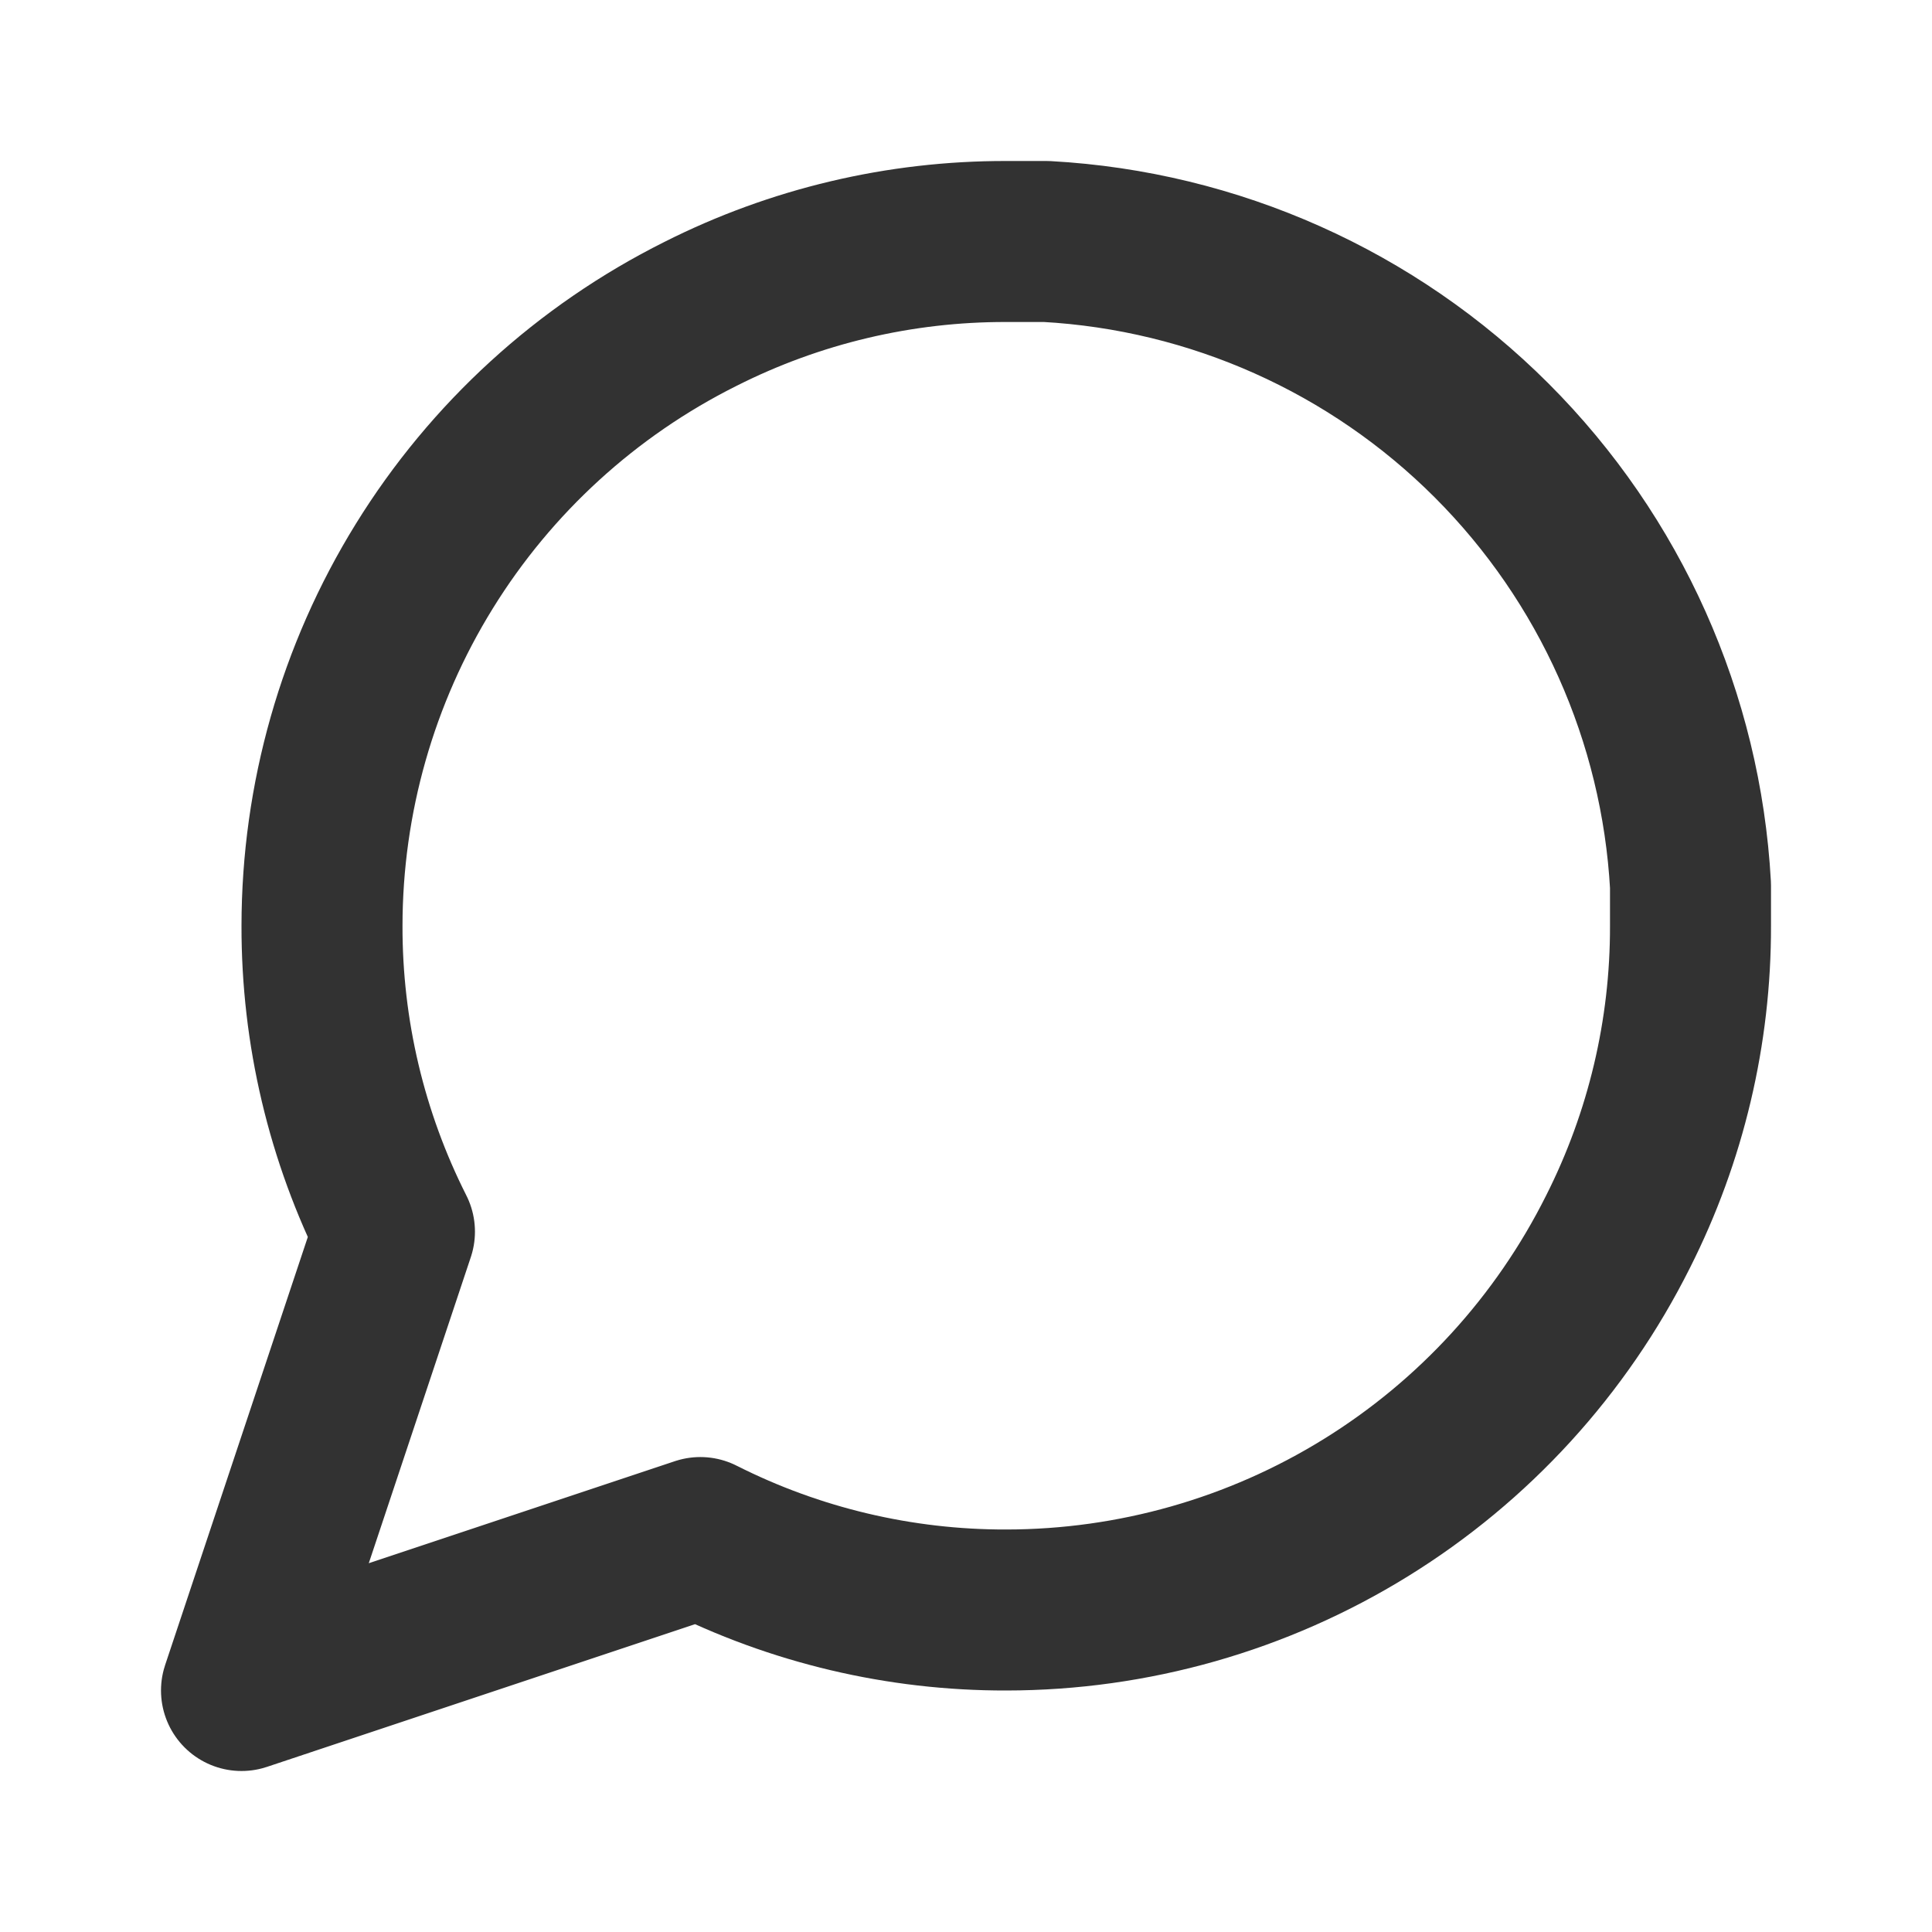
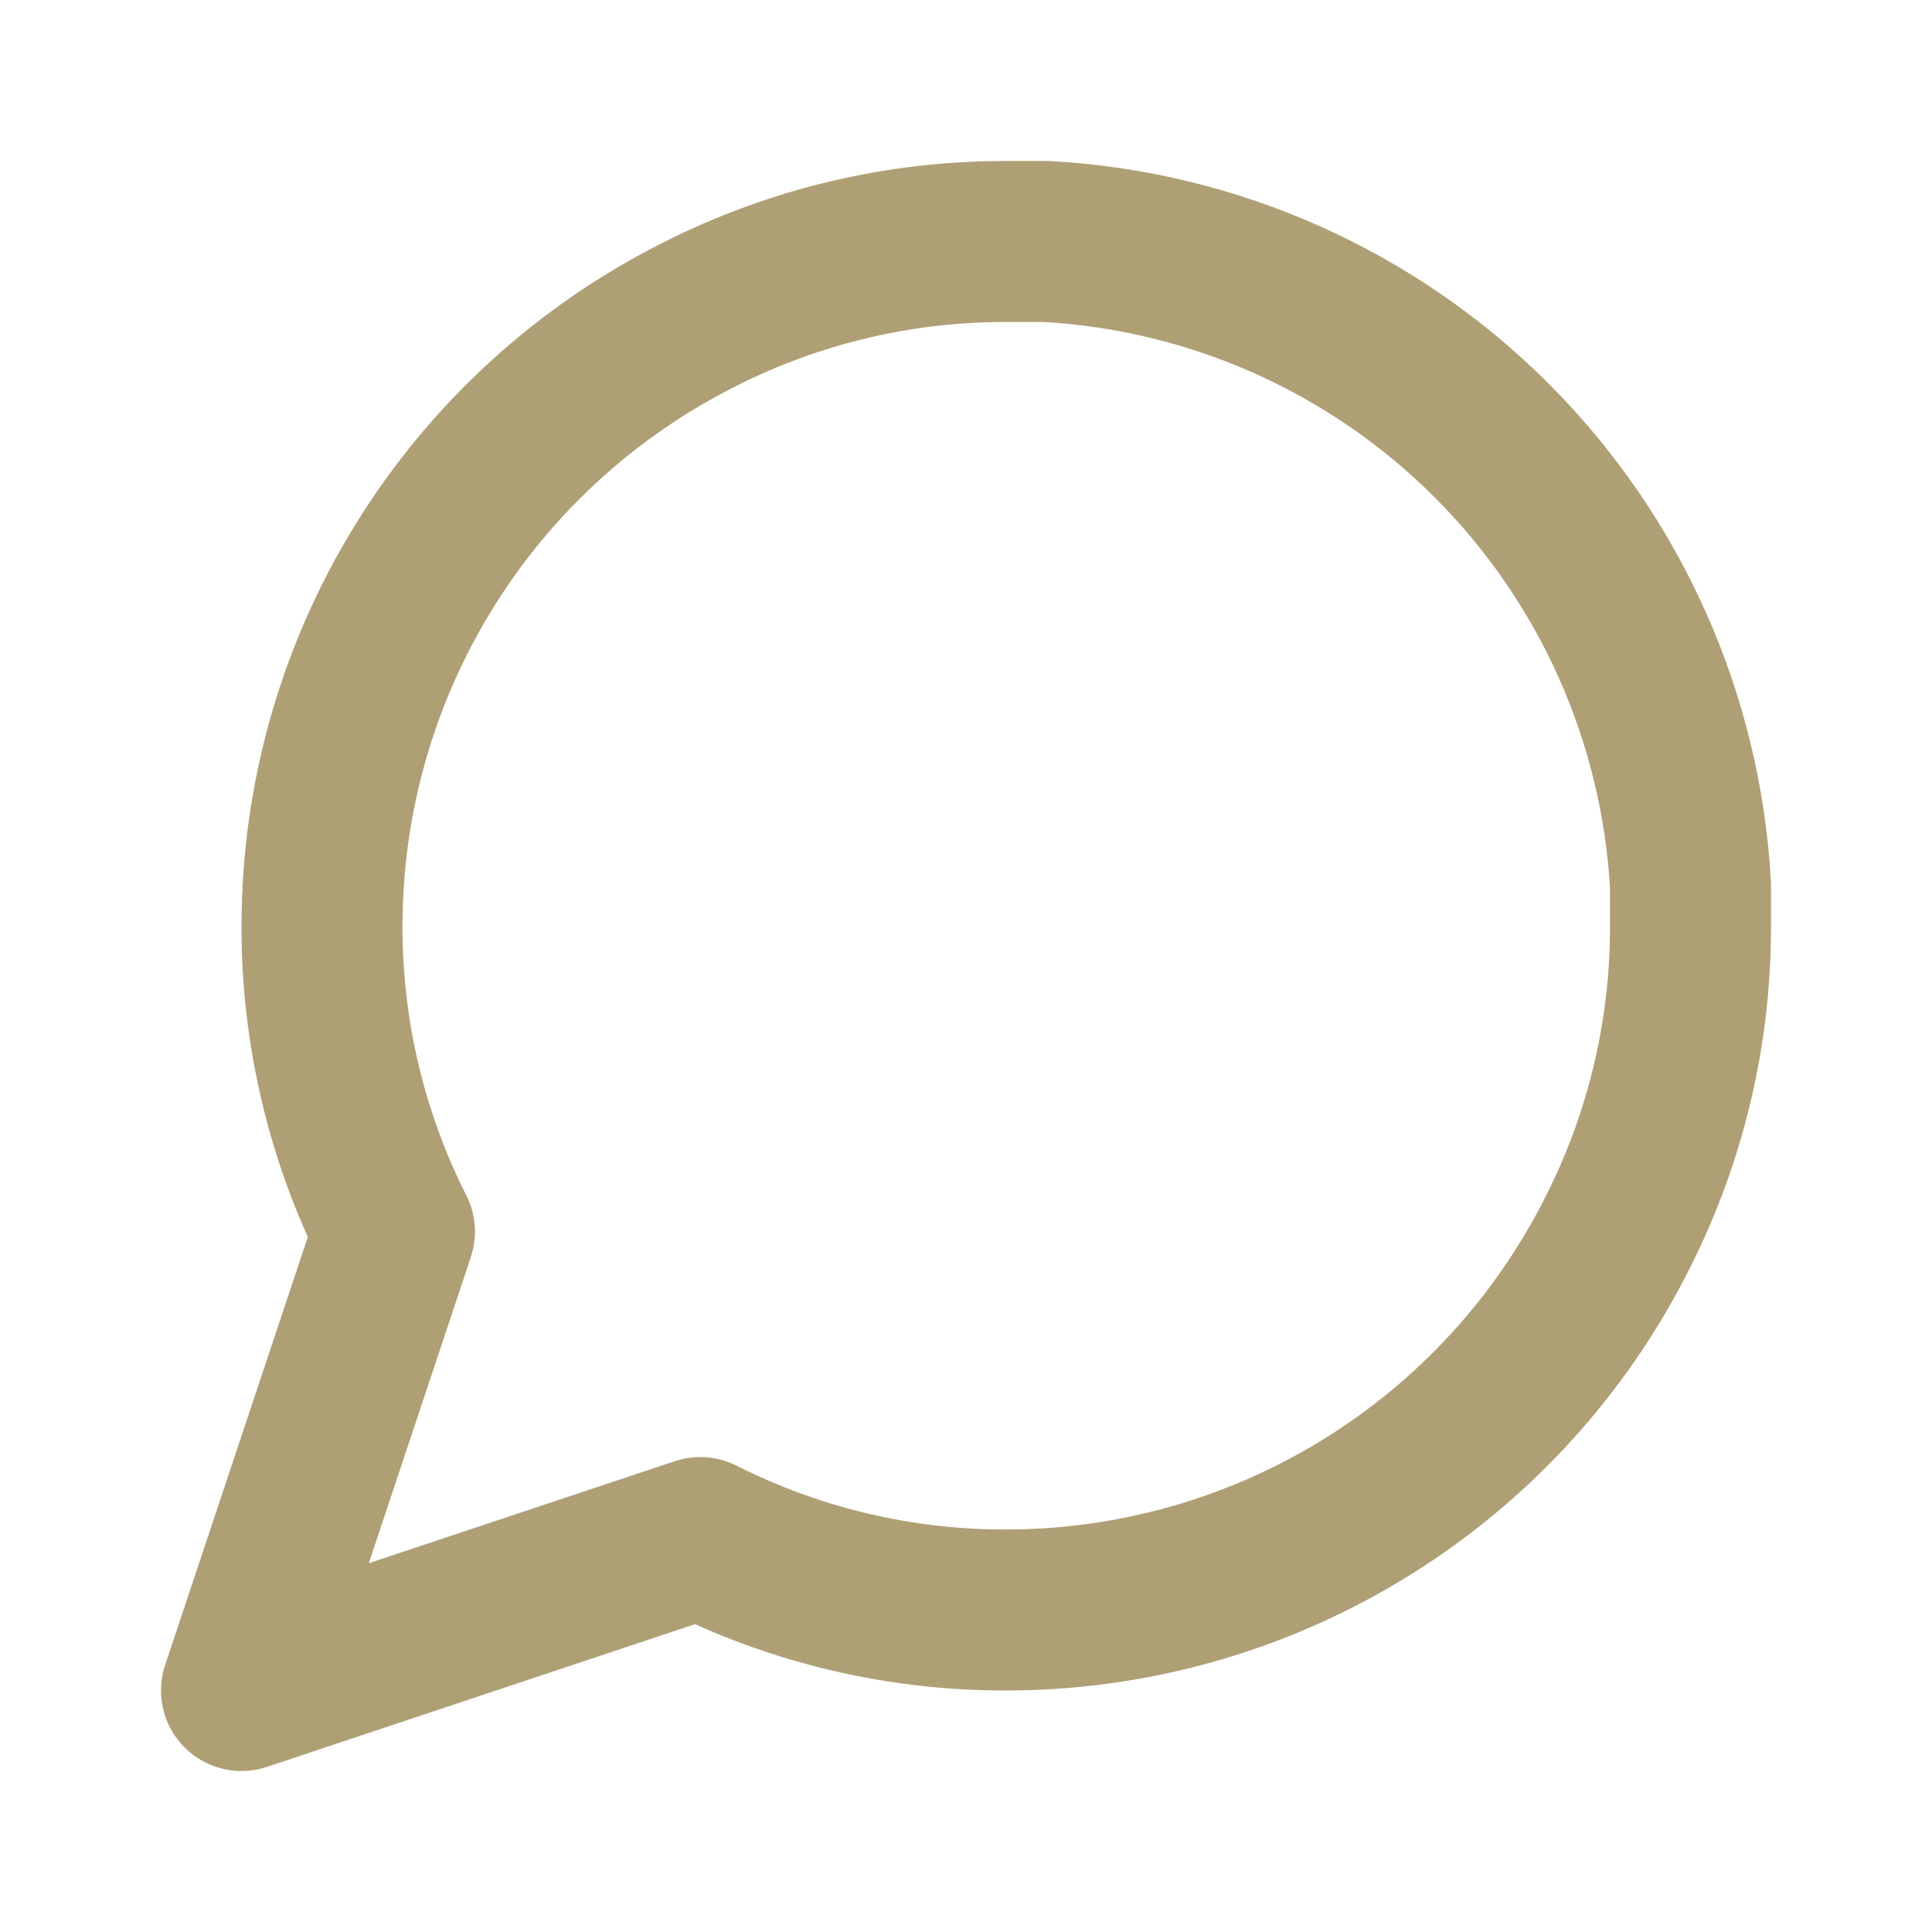
<svg xmlns="http://www.w3.org/2000/svg" width="24" height="24" viewBox="0 0 24 24" fill="none">
-   <path d="M21 11.5C21.003 12.82 20.695 14.122 20.1 15.3C19.394 16.712 18.31 17.899 16.967 18.729C15.625 19.559 14.078 19.999 12.5 20C11.18 20.003 9.878 19.695 8.7 19.1L3 21L4.9 15.3C4.305 14.122 3.997 12.82 4 11.5C4.001 9.922 4.441 8.375 5.271 7.033C6.101 5.69 7.288 4.606 8.7 3.9C9.878 3.305 11.18 2.997 12.5 3H13C15.084 3.115 17.053 3.995 18.529 5.471C20.005 6.947 20.885 8.916 21 11V11.5Z" stroke="#323232" stroke-width="2" stroke-linecap="round" stroke-linejoin="round" />
+   <path d="M21 11.5C21.003 12.82 20.695 14.122 20.1 15.3C19.394 16.712 18.31 17.899 16.967 18.729C15.625 19.559 14.078 19.999 12.5 20C11.18 20.003 9.878 19.695 8.7 19.1L3 21L4.9 15.3C4.305 14.122 3.997 12.82 4 11.5C4.001 9.922 4.441 8.375 5.271 7.033C6.101 5.69 7.288 4.606 8.7 3.9C9.878 3.305 11.18 2.997 12.5 3H13C15.084 3.115 17.053 3.995 18.529 5.471C20.005 6.947 20.885 8.916 21 11V11.5Z" stroke="#AF9F74" stroke-width="2" stroke-linecap="round" stroke-linejoin="round" />
</svg>
